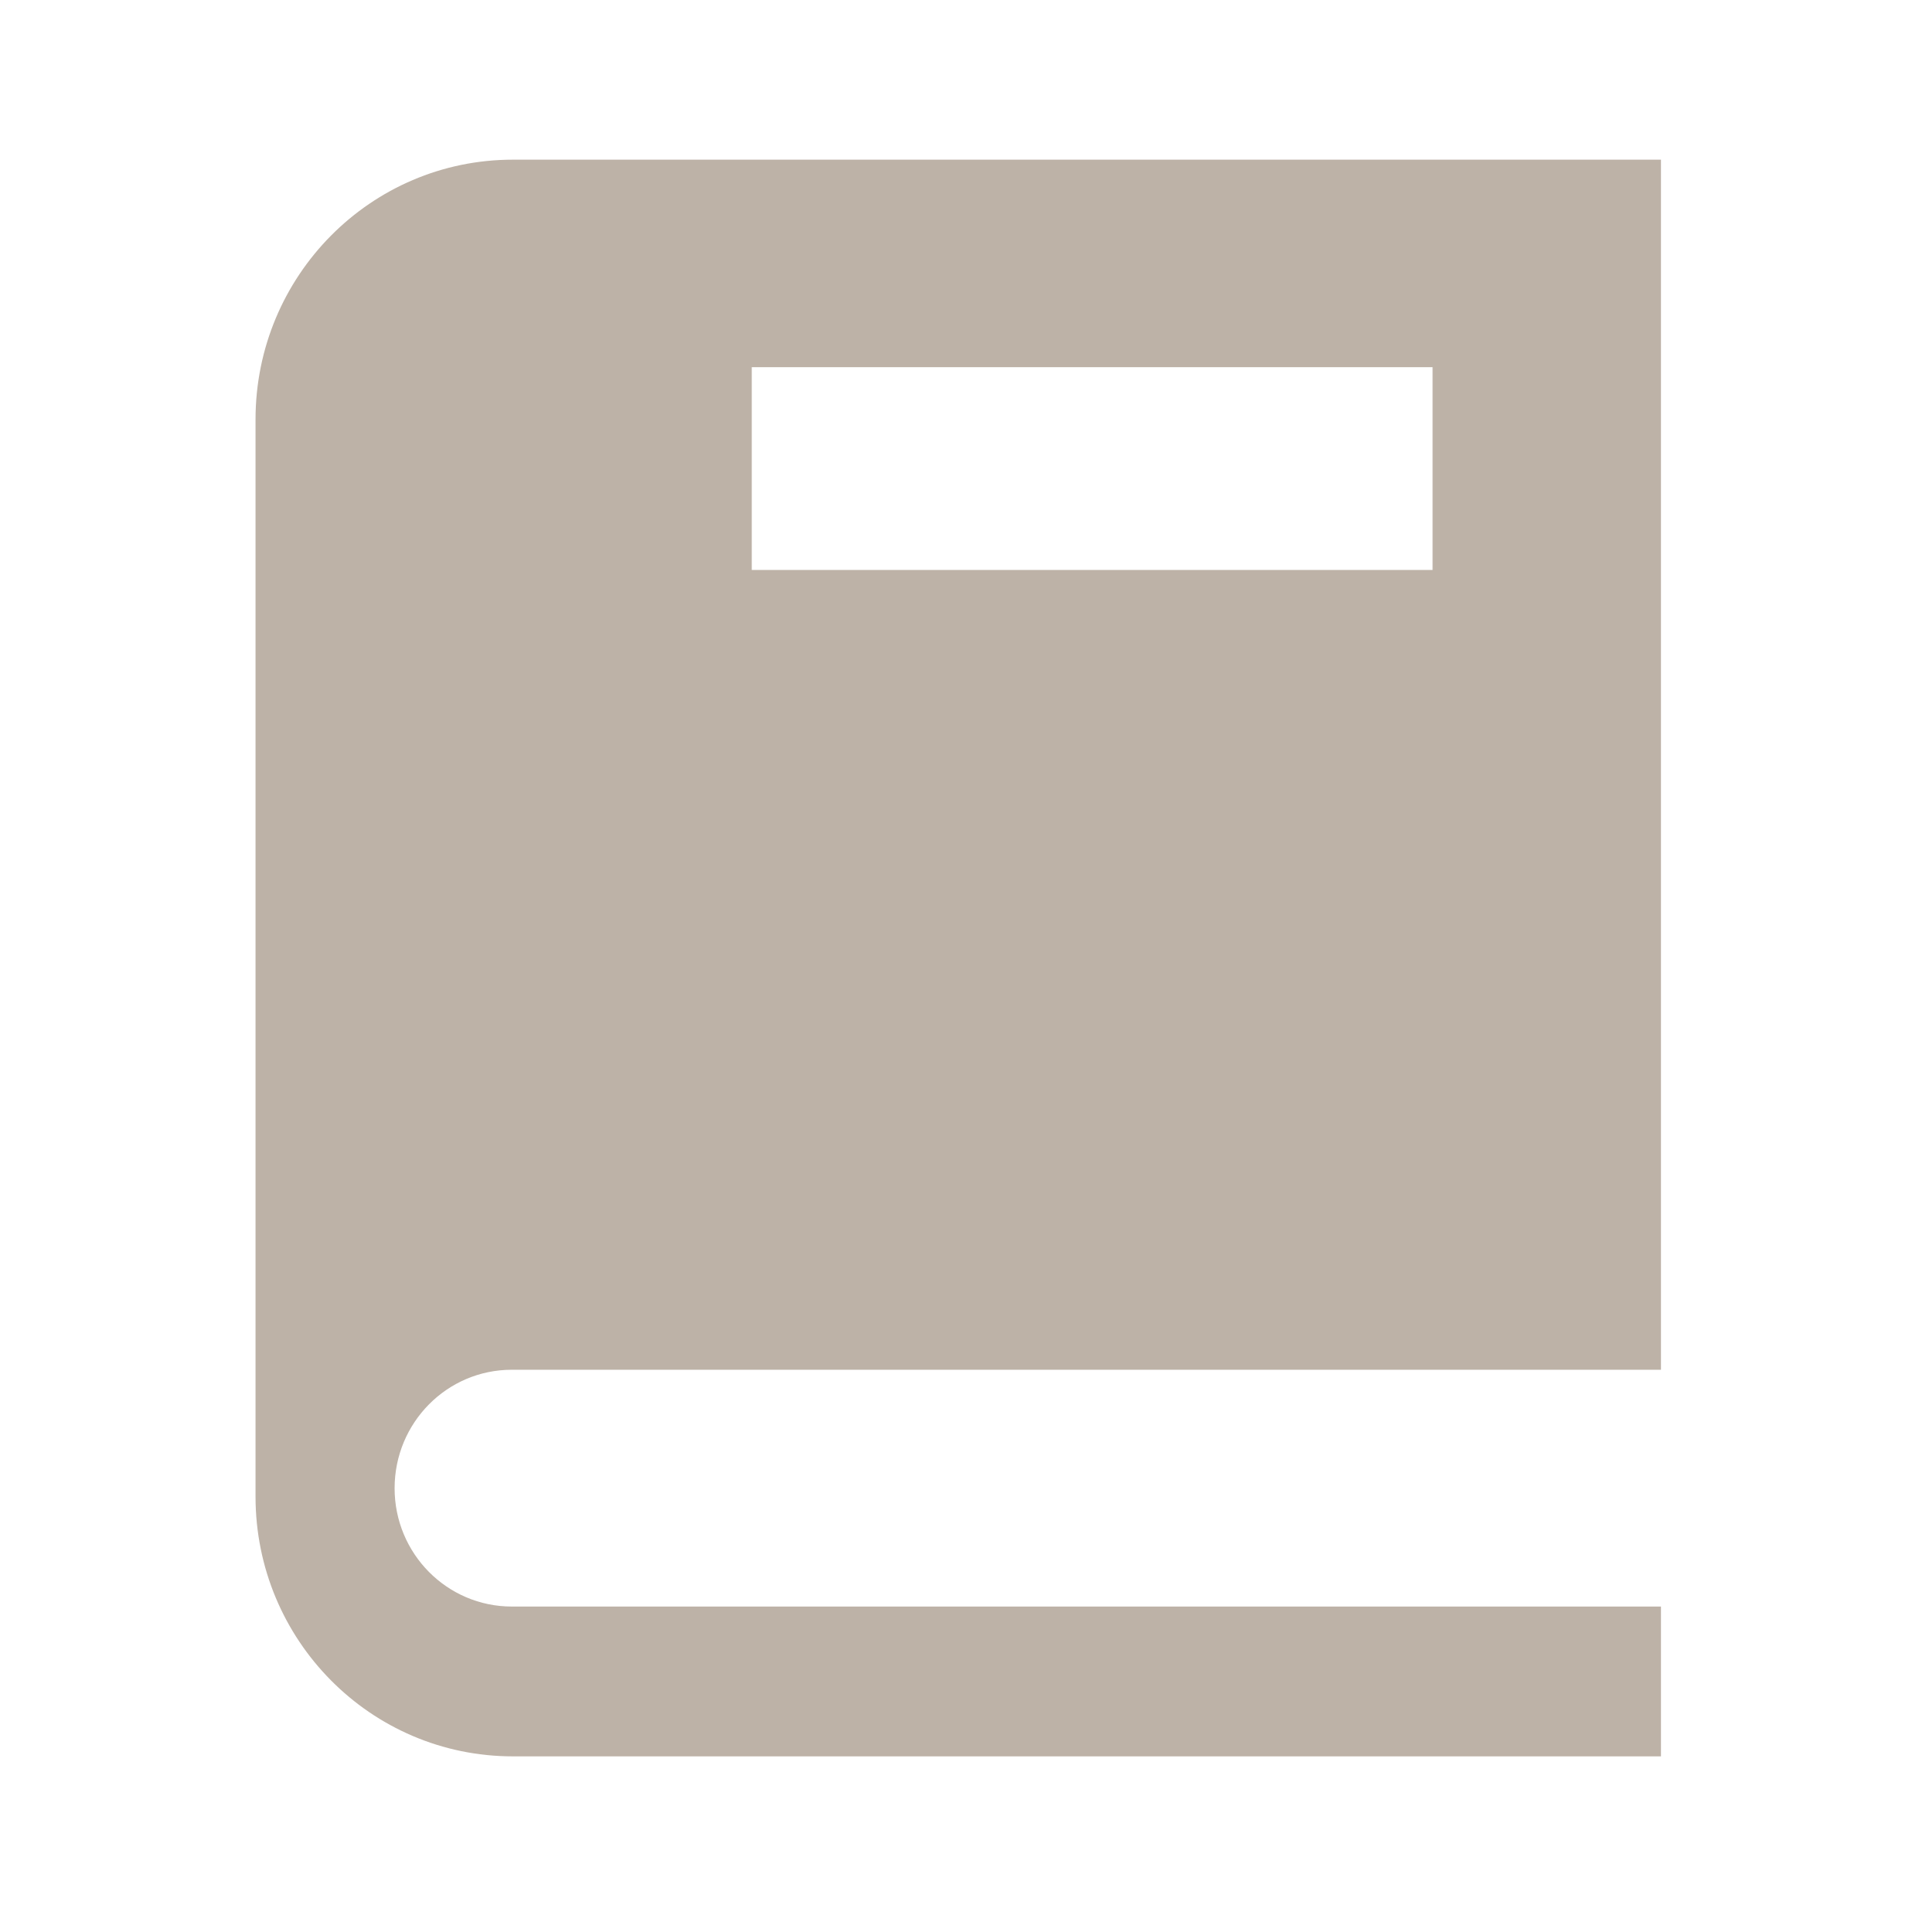
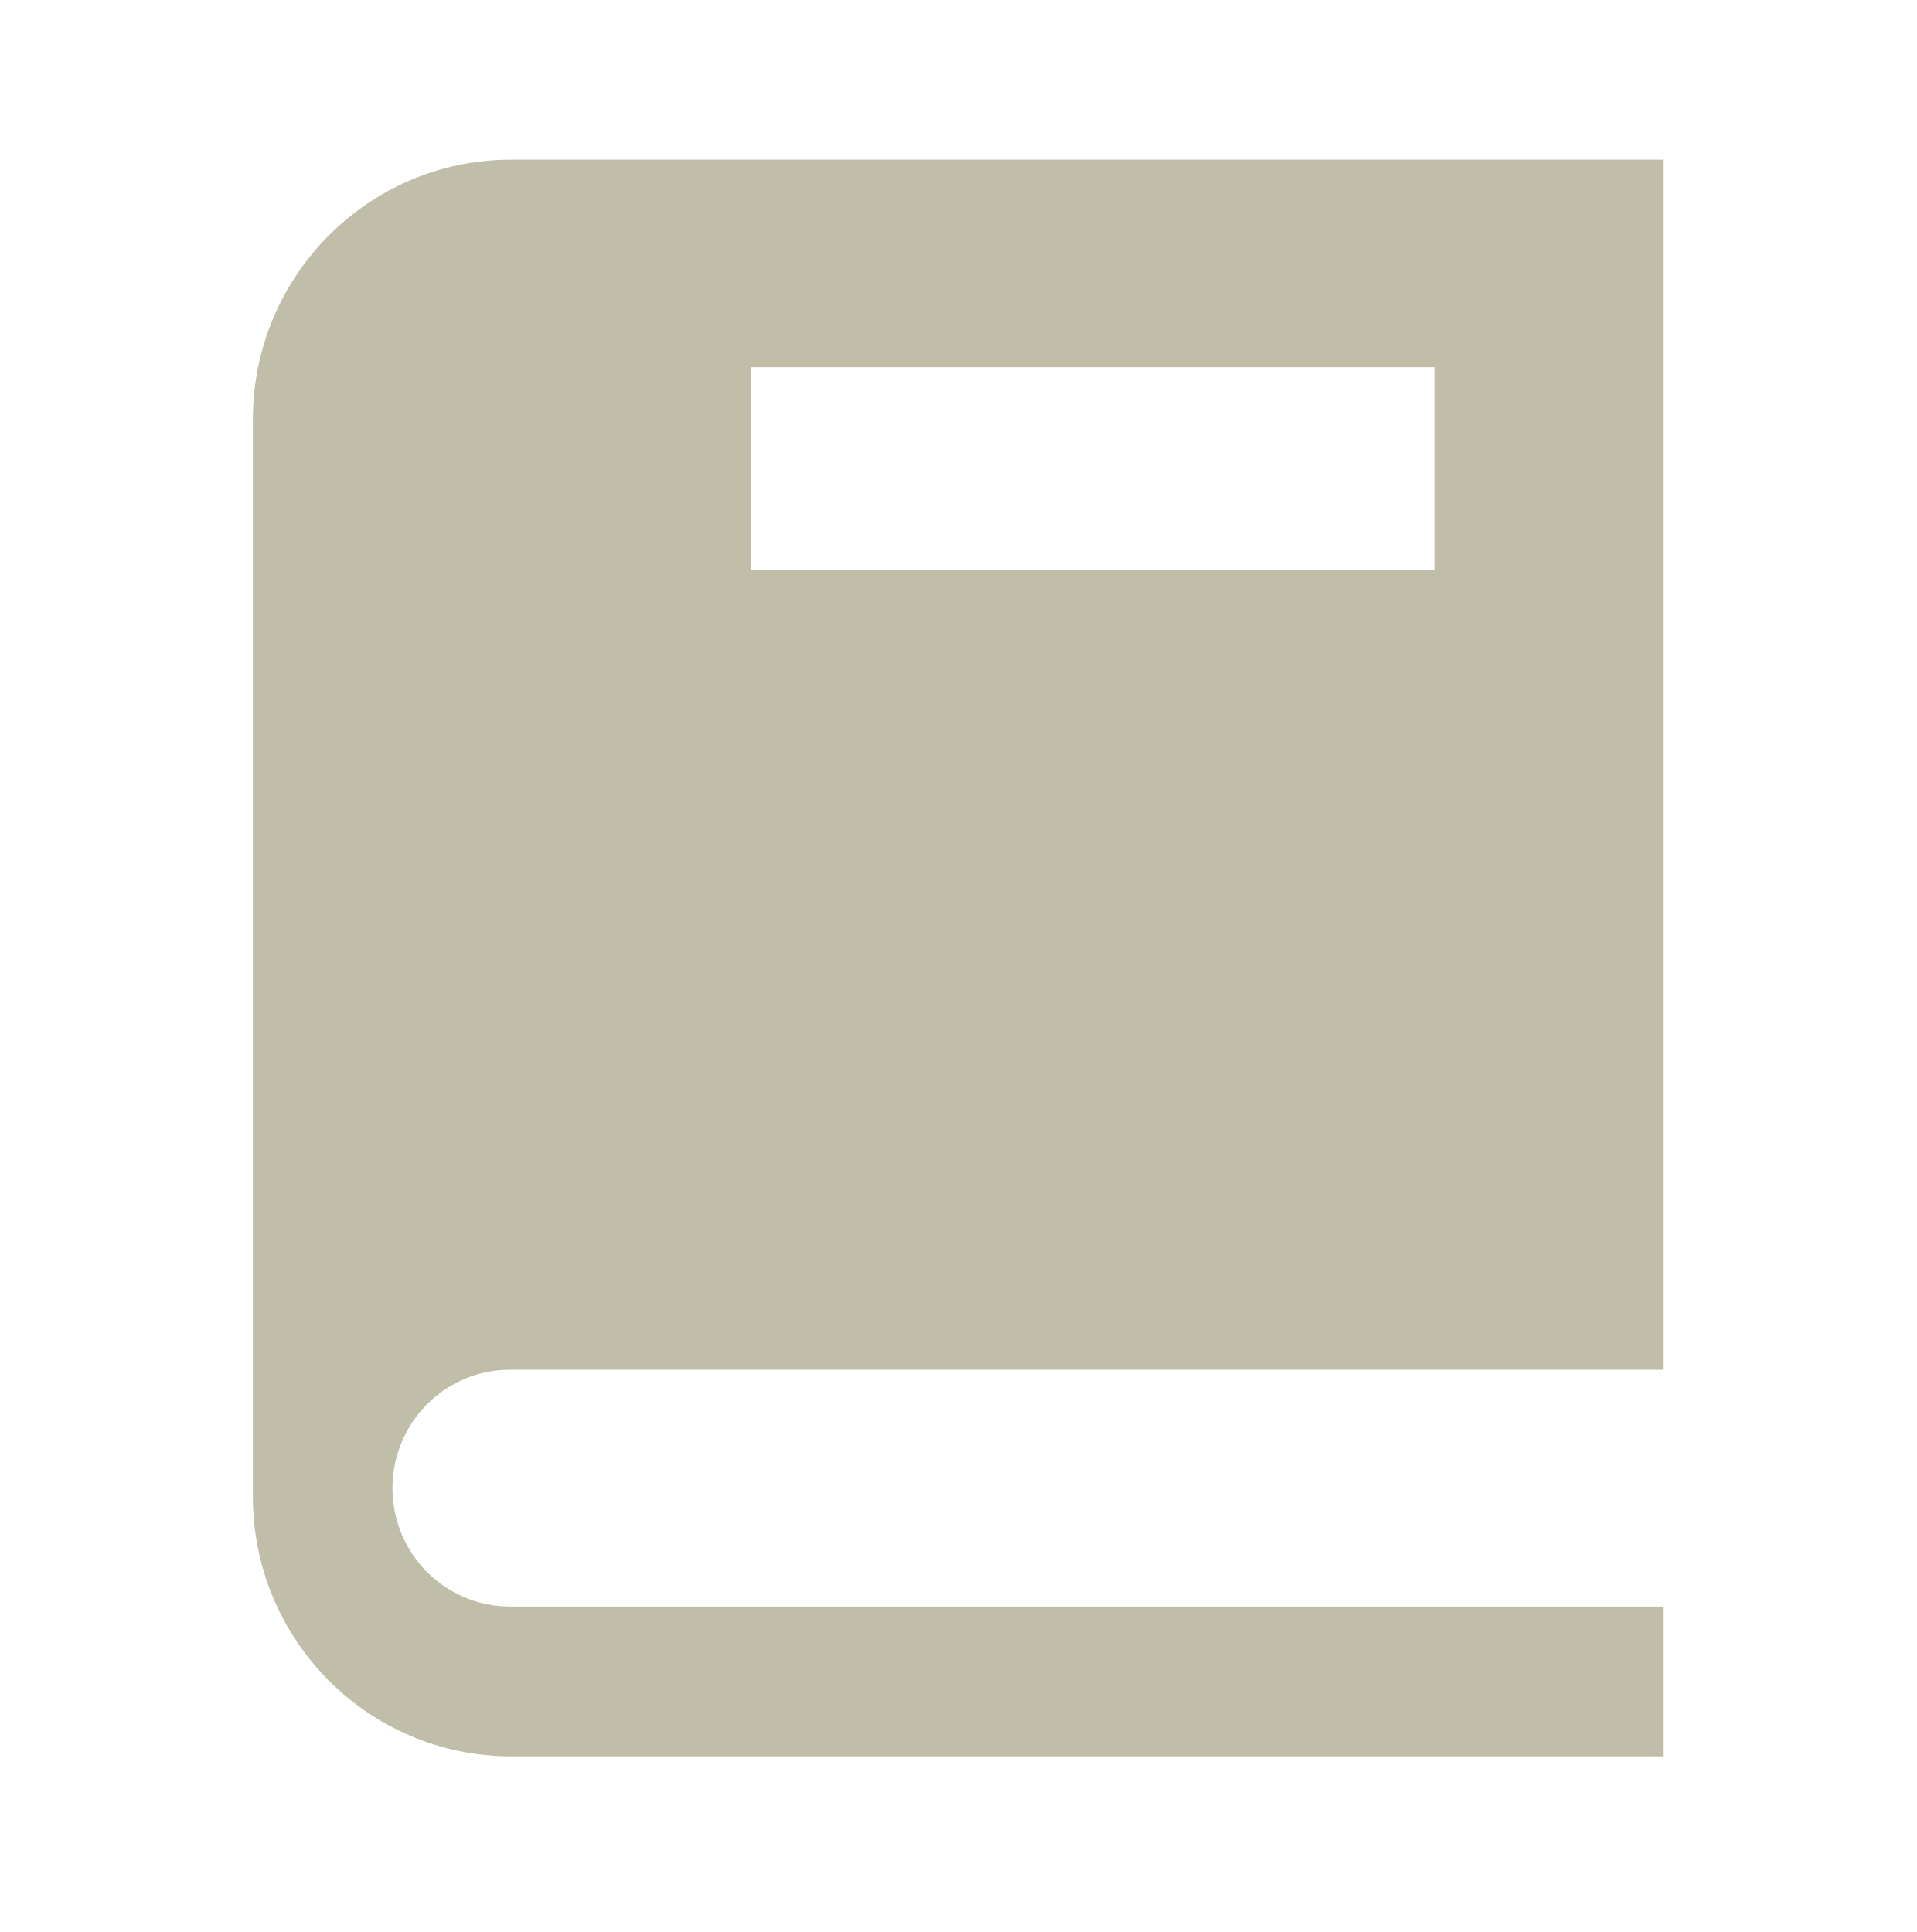
<svg xmlns="http://www.w3.org/2000/svg" width="120" height="121" viewBox="0 0 120 121" fill="none">
-   <path d="M32.046 85.787H104V10H32.116C23.212 10 16 17.281 16 26.269V93.731C16 102.719 23.212 110 32.116 110H104V100.617H32.046C27.992 100.617 24.708 97.301 24.708 93.209C24.708 89.103 27.992 85.787 32.046 85.787ZM47.071 22.996H89.701V35.695H47.071V22.996Z" fill="#BDB2A7" />
+   <path d="M31.941 85.787H104.167V10H32.011C23.073 10 15.834 17.281 15.834 26.269V93.731C15.834 102.719 23.073 110 32.011 110H104.167V100.617H31.941C27.872 100.617 24.575 97.301 24.575 93.209C24.575 89.103 27.872 85.787 31.941 85.787ZM47.023 22.996H89.815V35.695H47.023V22.996Z" fill="#C0BEA9" />
</svg>
